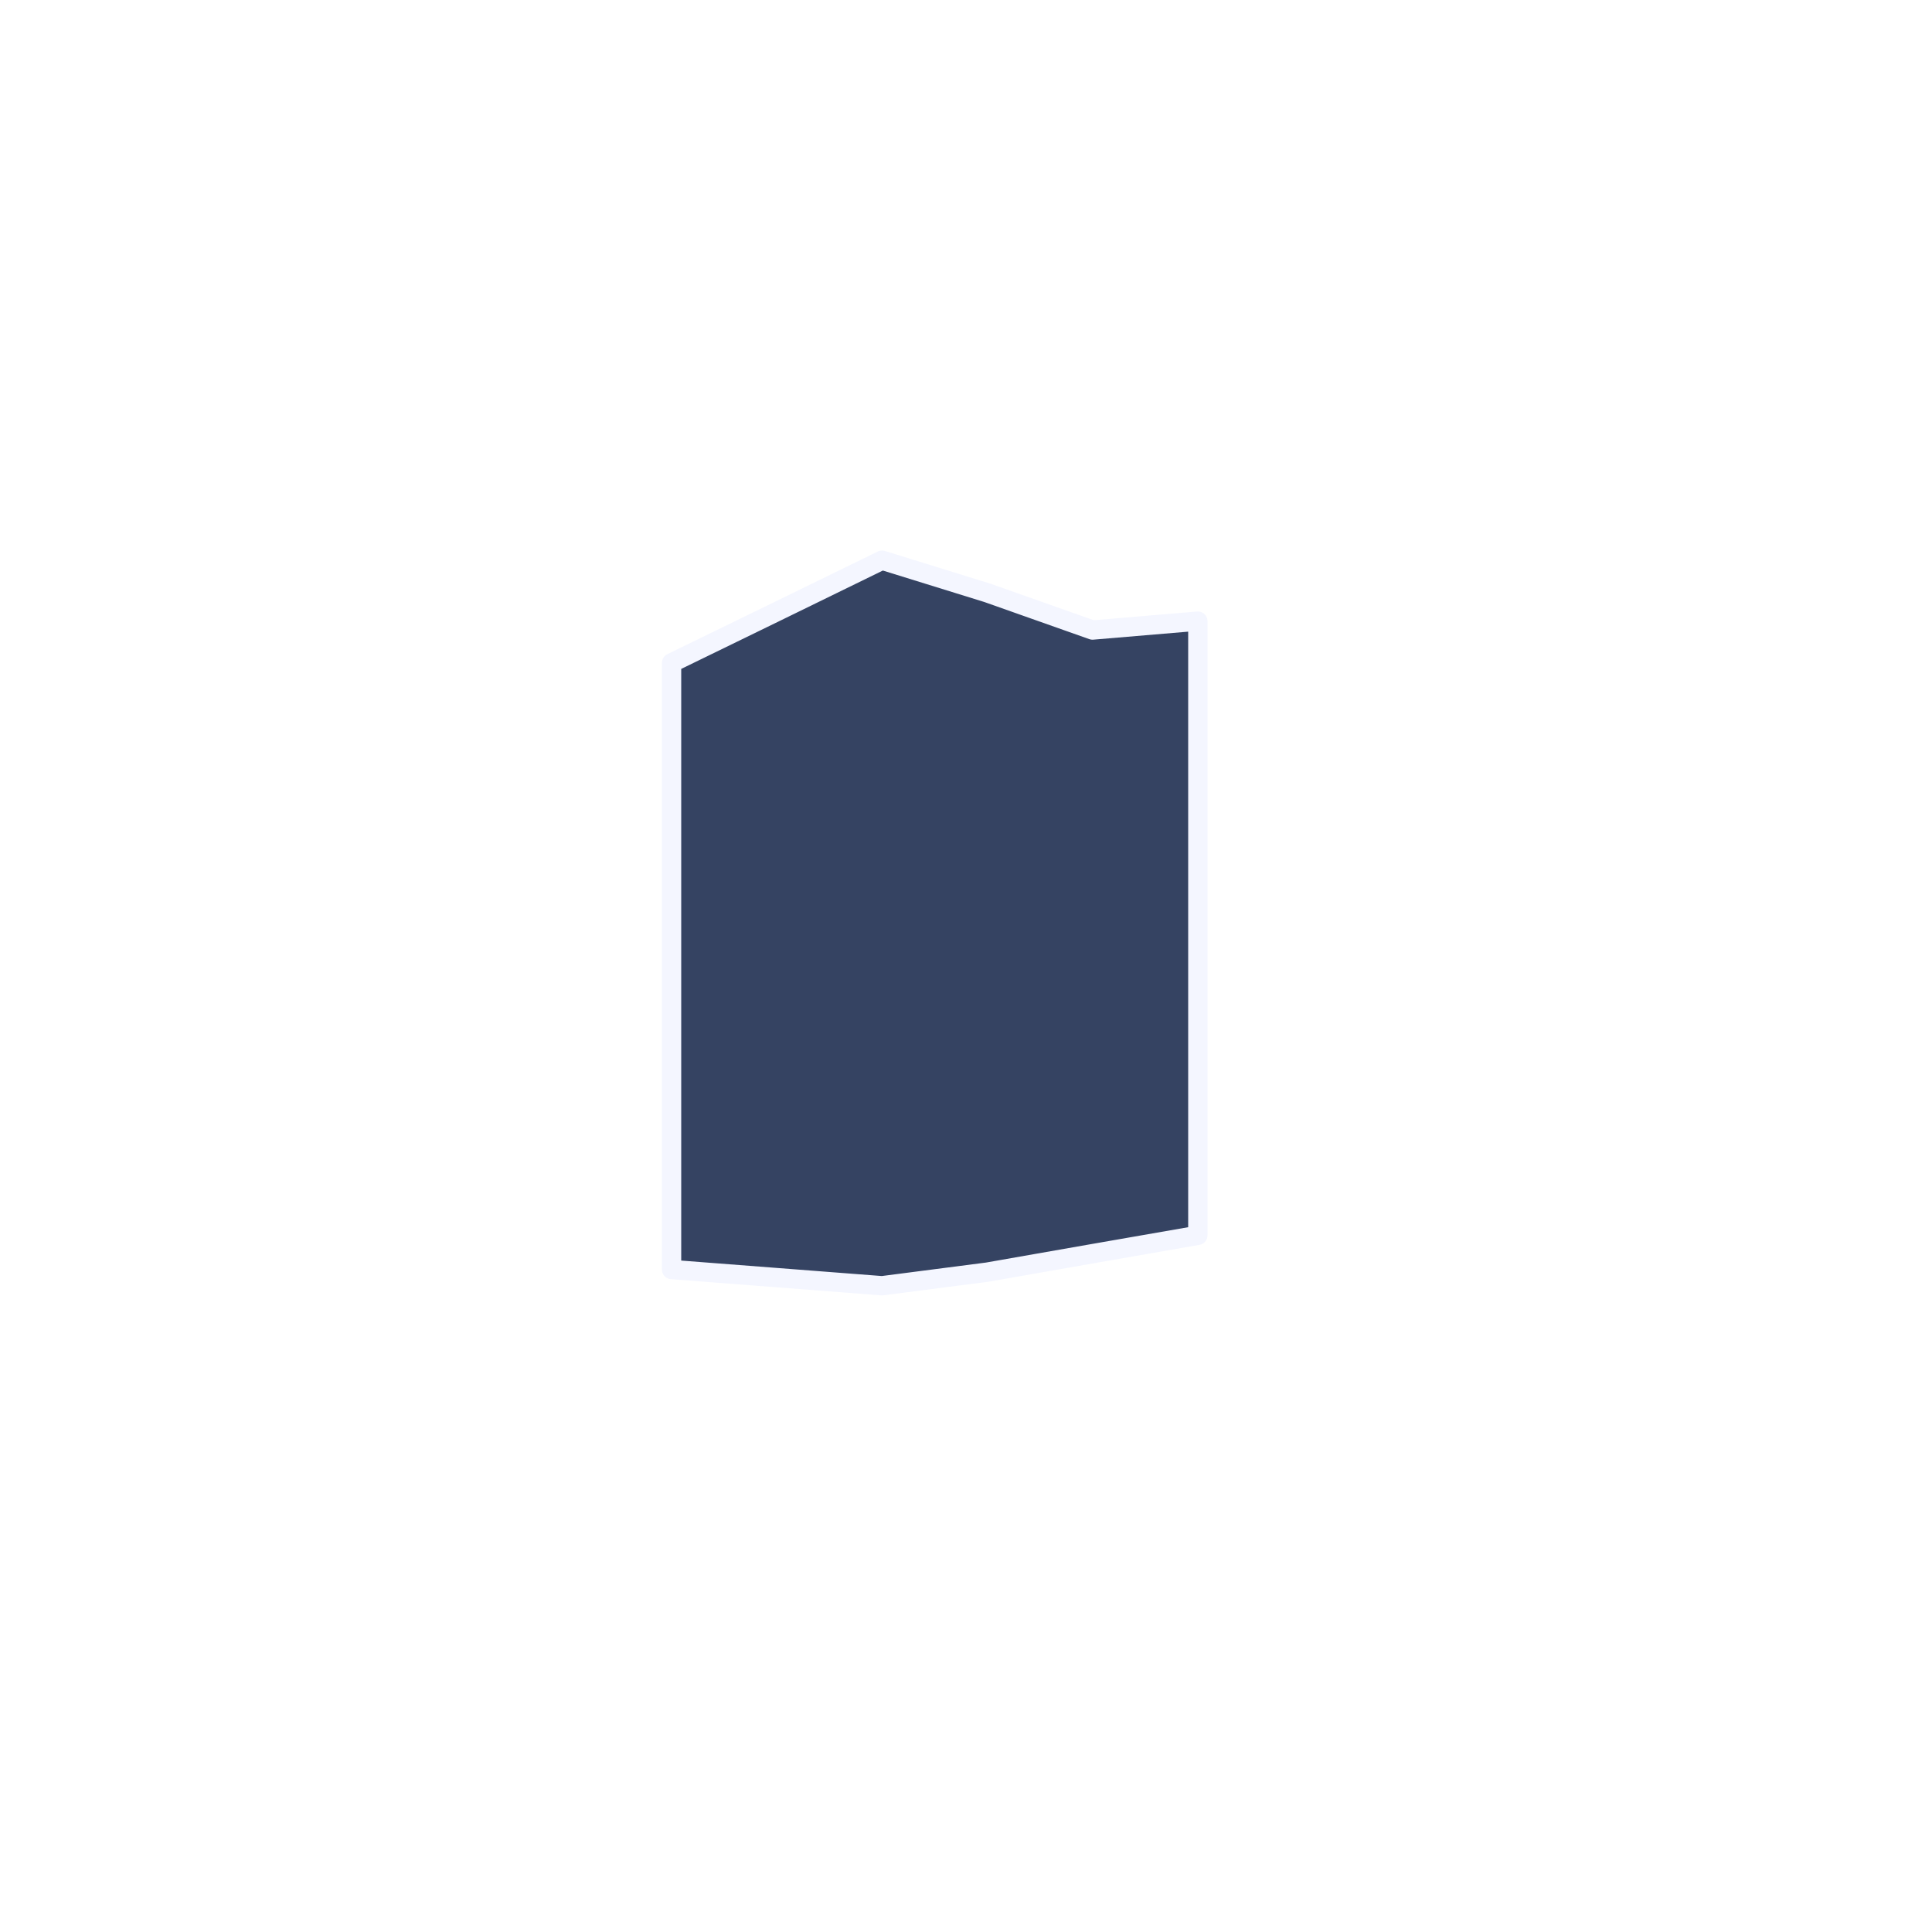
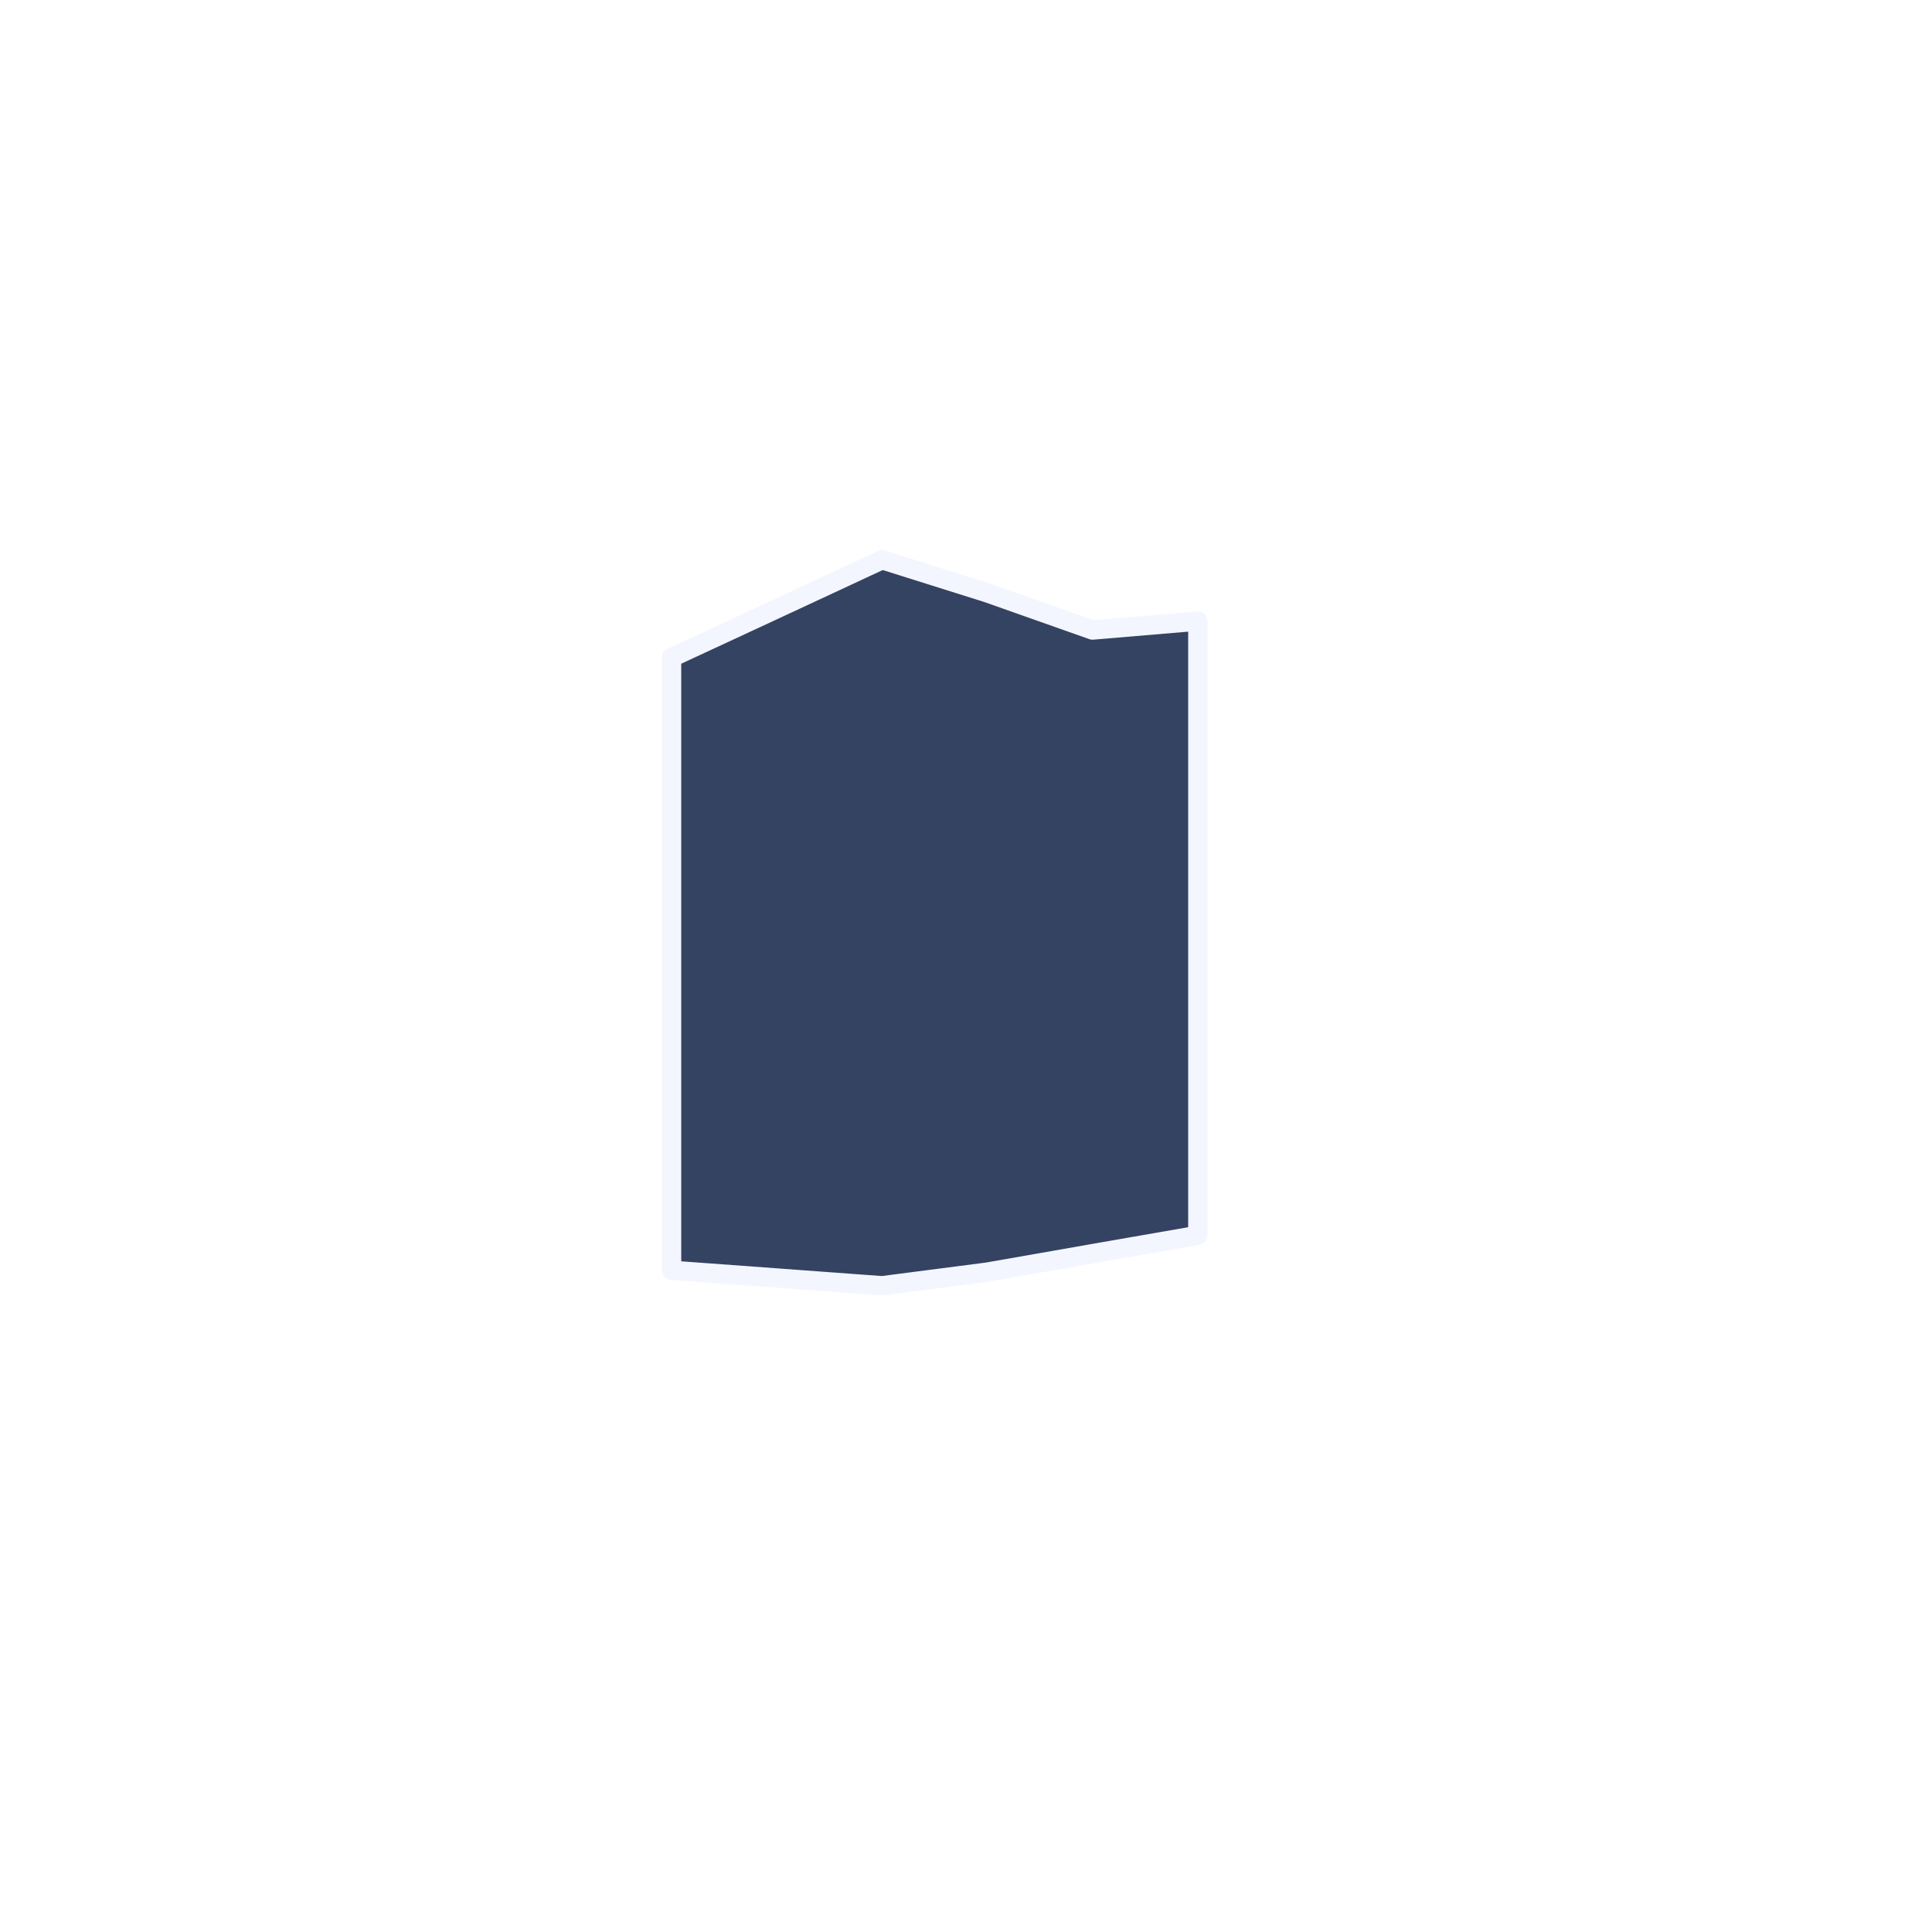
<svg viewBox="0 0 200 200">
-   <path d="M 69.52 68.62 L 80.42 63.31 L 91.31 57.99 L 102.21 61.37 L 113.1 65.22 L 124 64.3 L 124 127.88 L 113.1 129.78 L 102.21 131.69 L 91.31 133.1 L 80.42 132.26 L 69.52 131.42 Z" fill="#354362" stroke="#f4f6ff" stroke-width="2" stroke-linejoin="round" />
+   <path d="M 69.52 68.07 L 80.42 63.01 L 91.31 57.94 L 102.21 61.37 L 113.1 65.22 L 124 64.3 L 124 127.88 L 113.1 129.78 L 102.21 131.69 L 91.31 133.1 L 80.42 132.3 L 69.52 131.5 Z" fill="#354362" stroke="#f4f6ff" stroke-width="2" stroke-linejoin="round" />
</svg>
